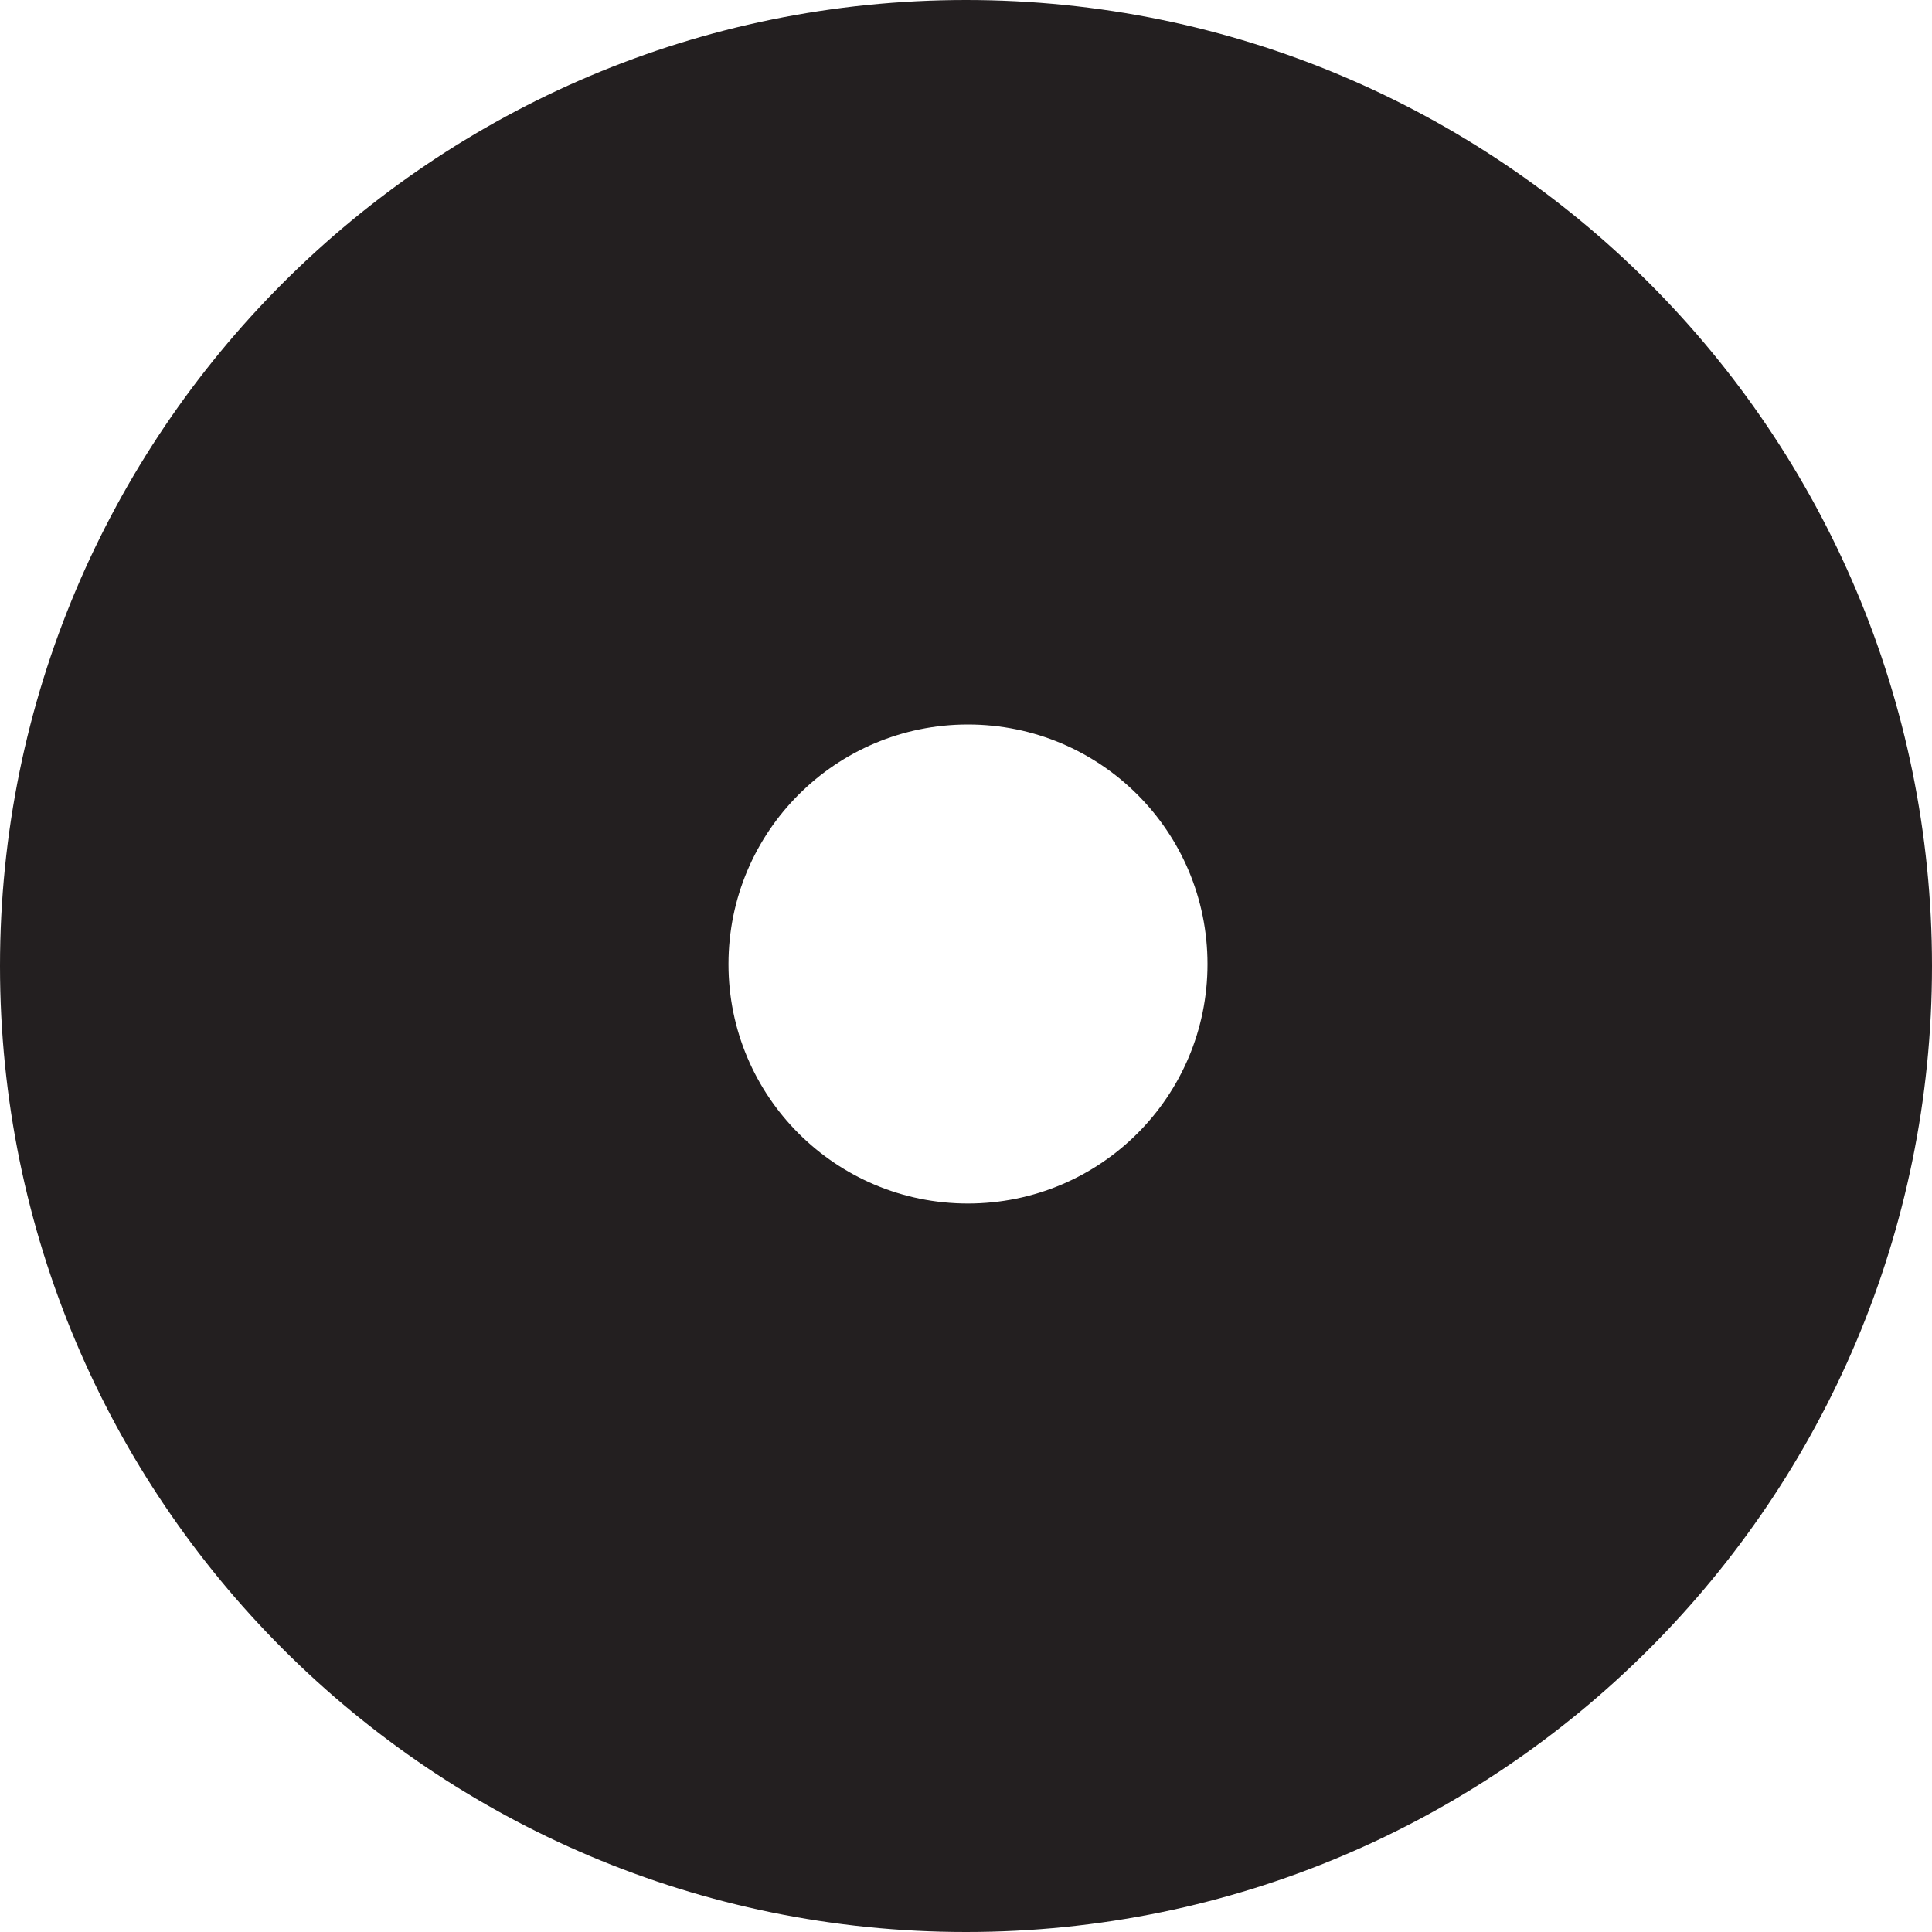
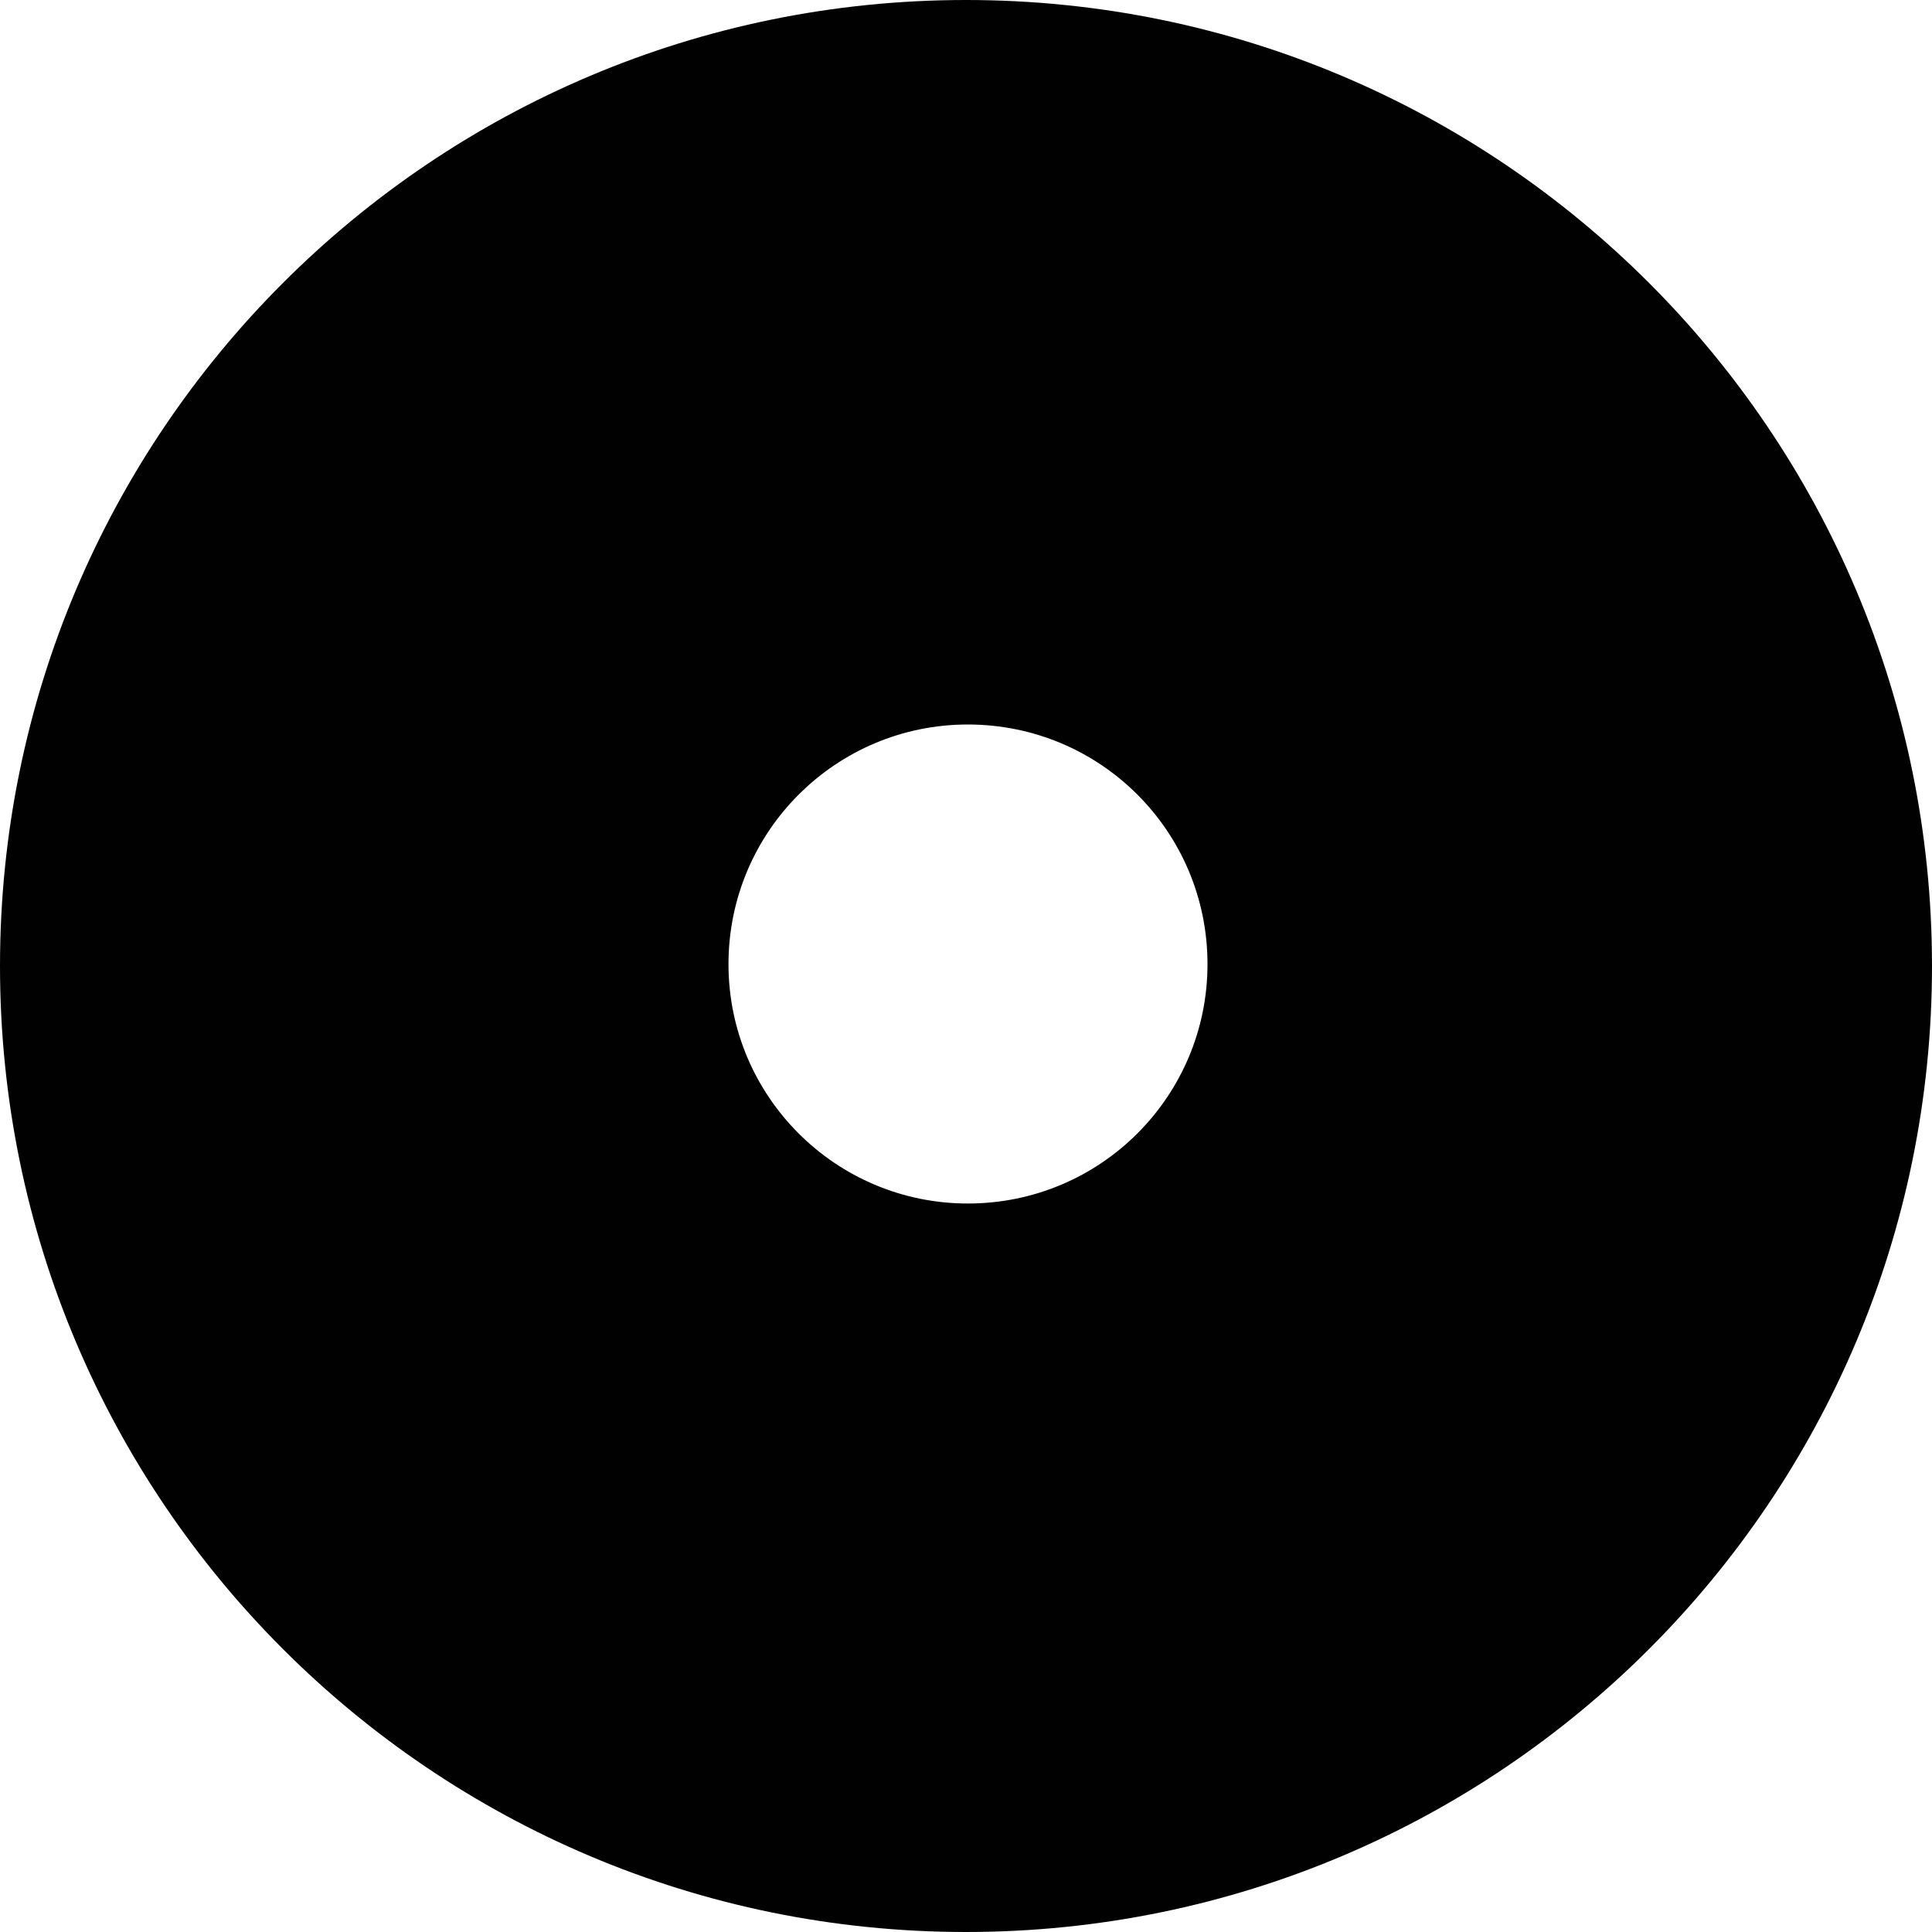
- <svg xmlns="http://www.w3.org/2000/svg" version="1.1" id="Layer_1" x="0px" y="0px" width="32px" height="32px" viewBox="0 0 32 32" enable-background="new 0 0 32 32" xml:space="preserve">
-   <g>
+ <svg xmlns="http://www.w3.org/2000/svg" version="1.1" x="0px" y="0px" width="32px" height="32px" viewBox="0 0 32 32" style="enable-background:new 0 0 32 32;" xml:space="preserve">
+   <g id="Layer_1">
+ </g>
+   <g id="cd">
    <g>
-       <path fill="#231F20" d="M16,0C7.164,0,0,7.164,0,16s7.164,16,16,16s16-7.164,16-16S24.836,0,16,0z M16.031,19.934    c-2.188,0-3.965-1.772-3.965-3.965c0-2.195,1.777-3.969,3.965-3.969C18.227,12,20,13.773,20,15.969    C20,18.16,18.227,19.934,16.031,19.934z" />
+       <g>
+         <path style="fill:#010101;" d="M16,0C7.164,0,0,7.164,0,16s7.164,16,16,16s16-7.164,16-16S24.836,0,16,0z M16.031,19.934     c-2.188,0-3.965-1.773-3.965-3.965c0-2.195,1.777-3.969,3.965-3.969C18.227,12,20,13.773,20,15.969     C20,18.16,18.227,19.934,16.031,19.934z" />
+       </g>
    </g>
  </g>
</svg>
